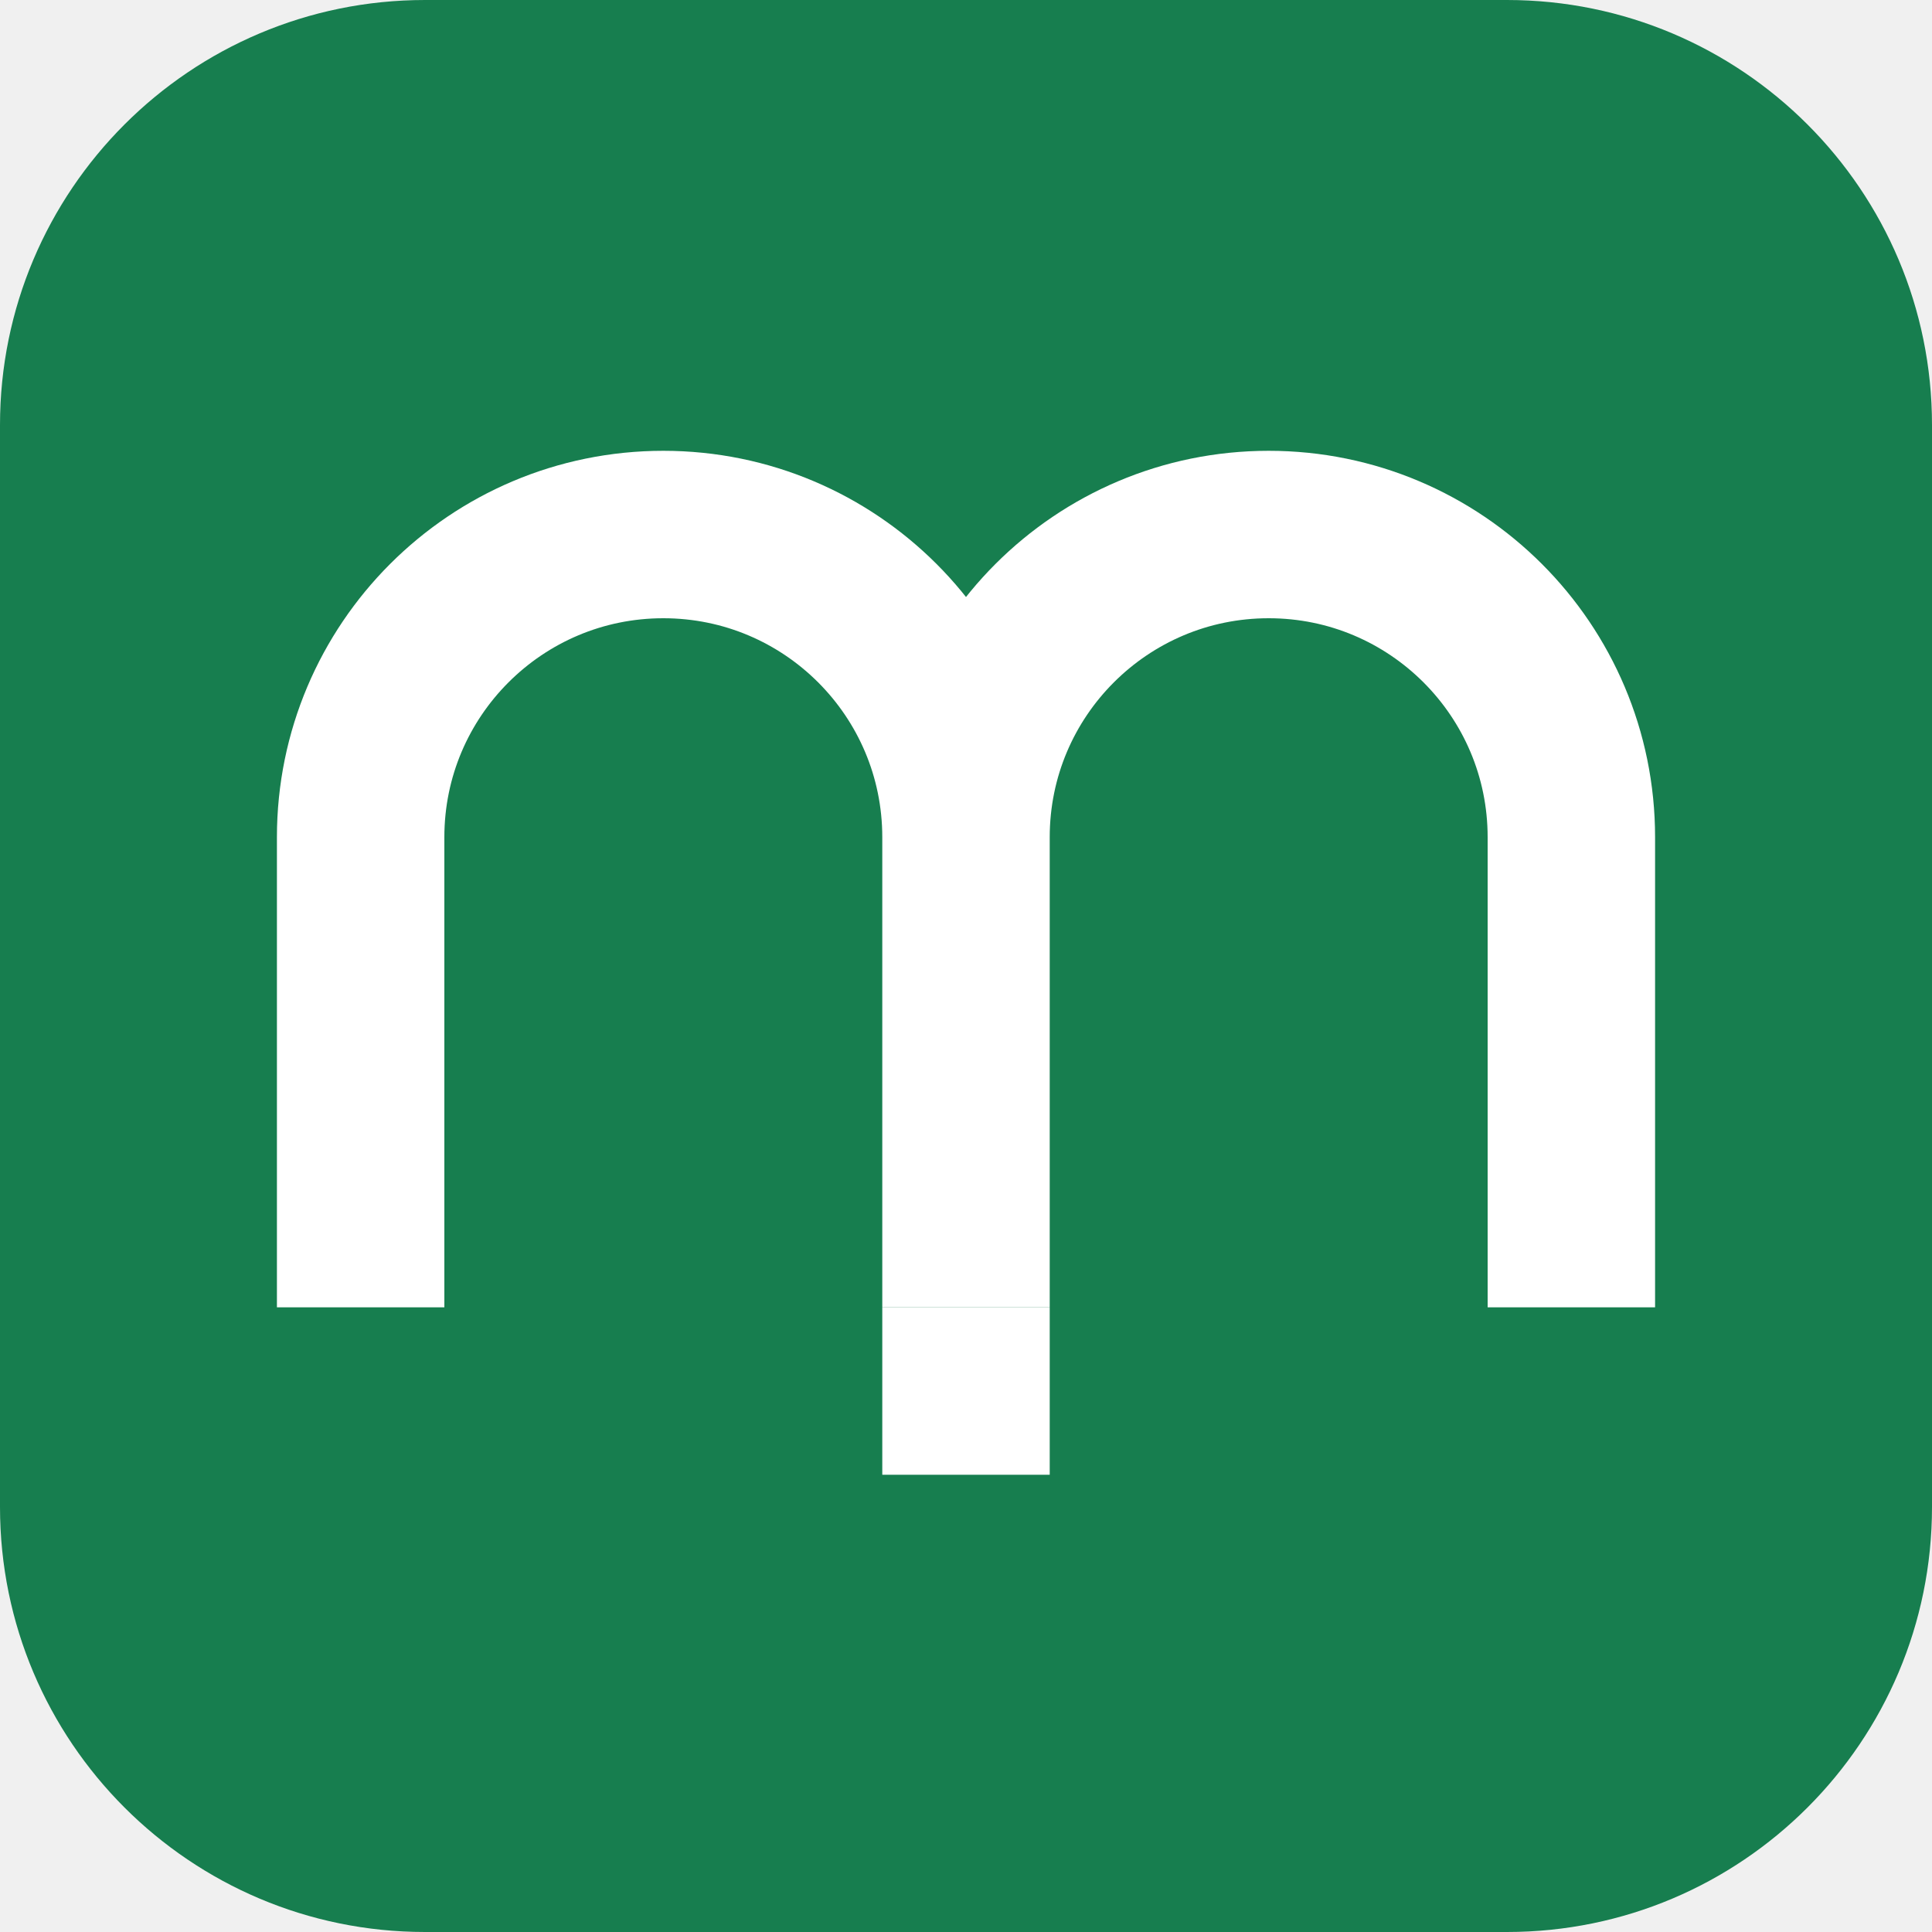
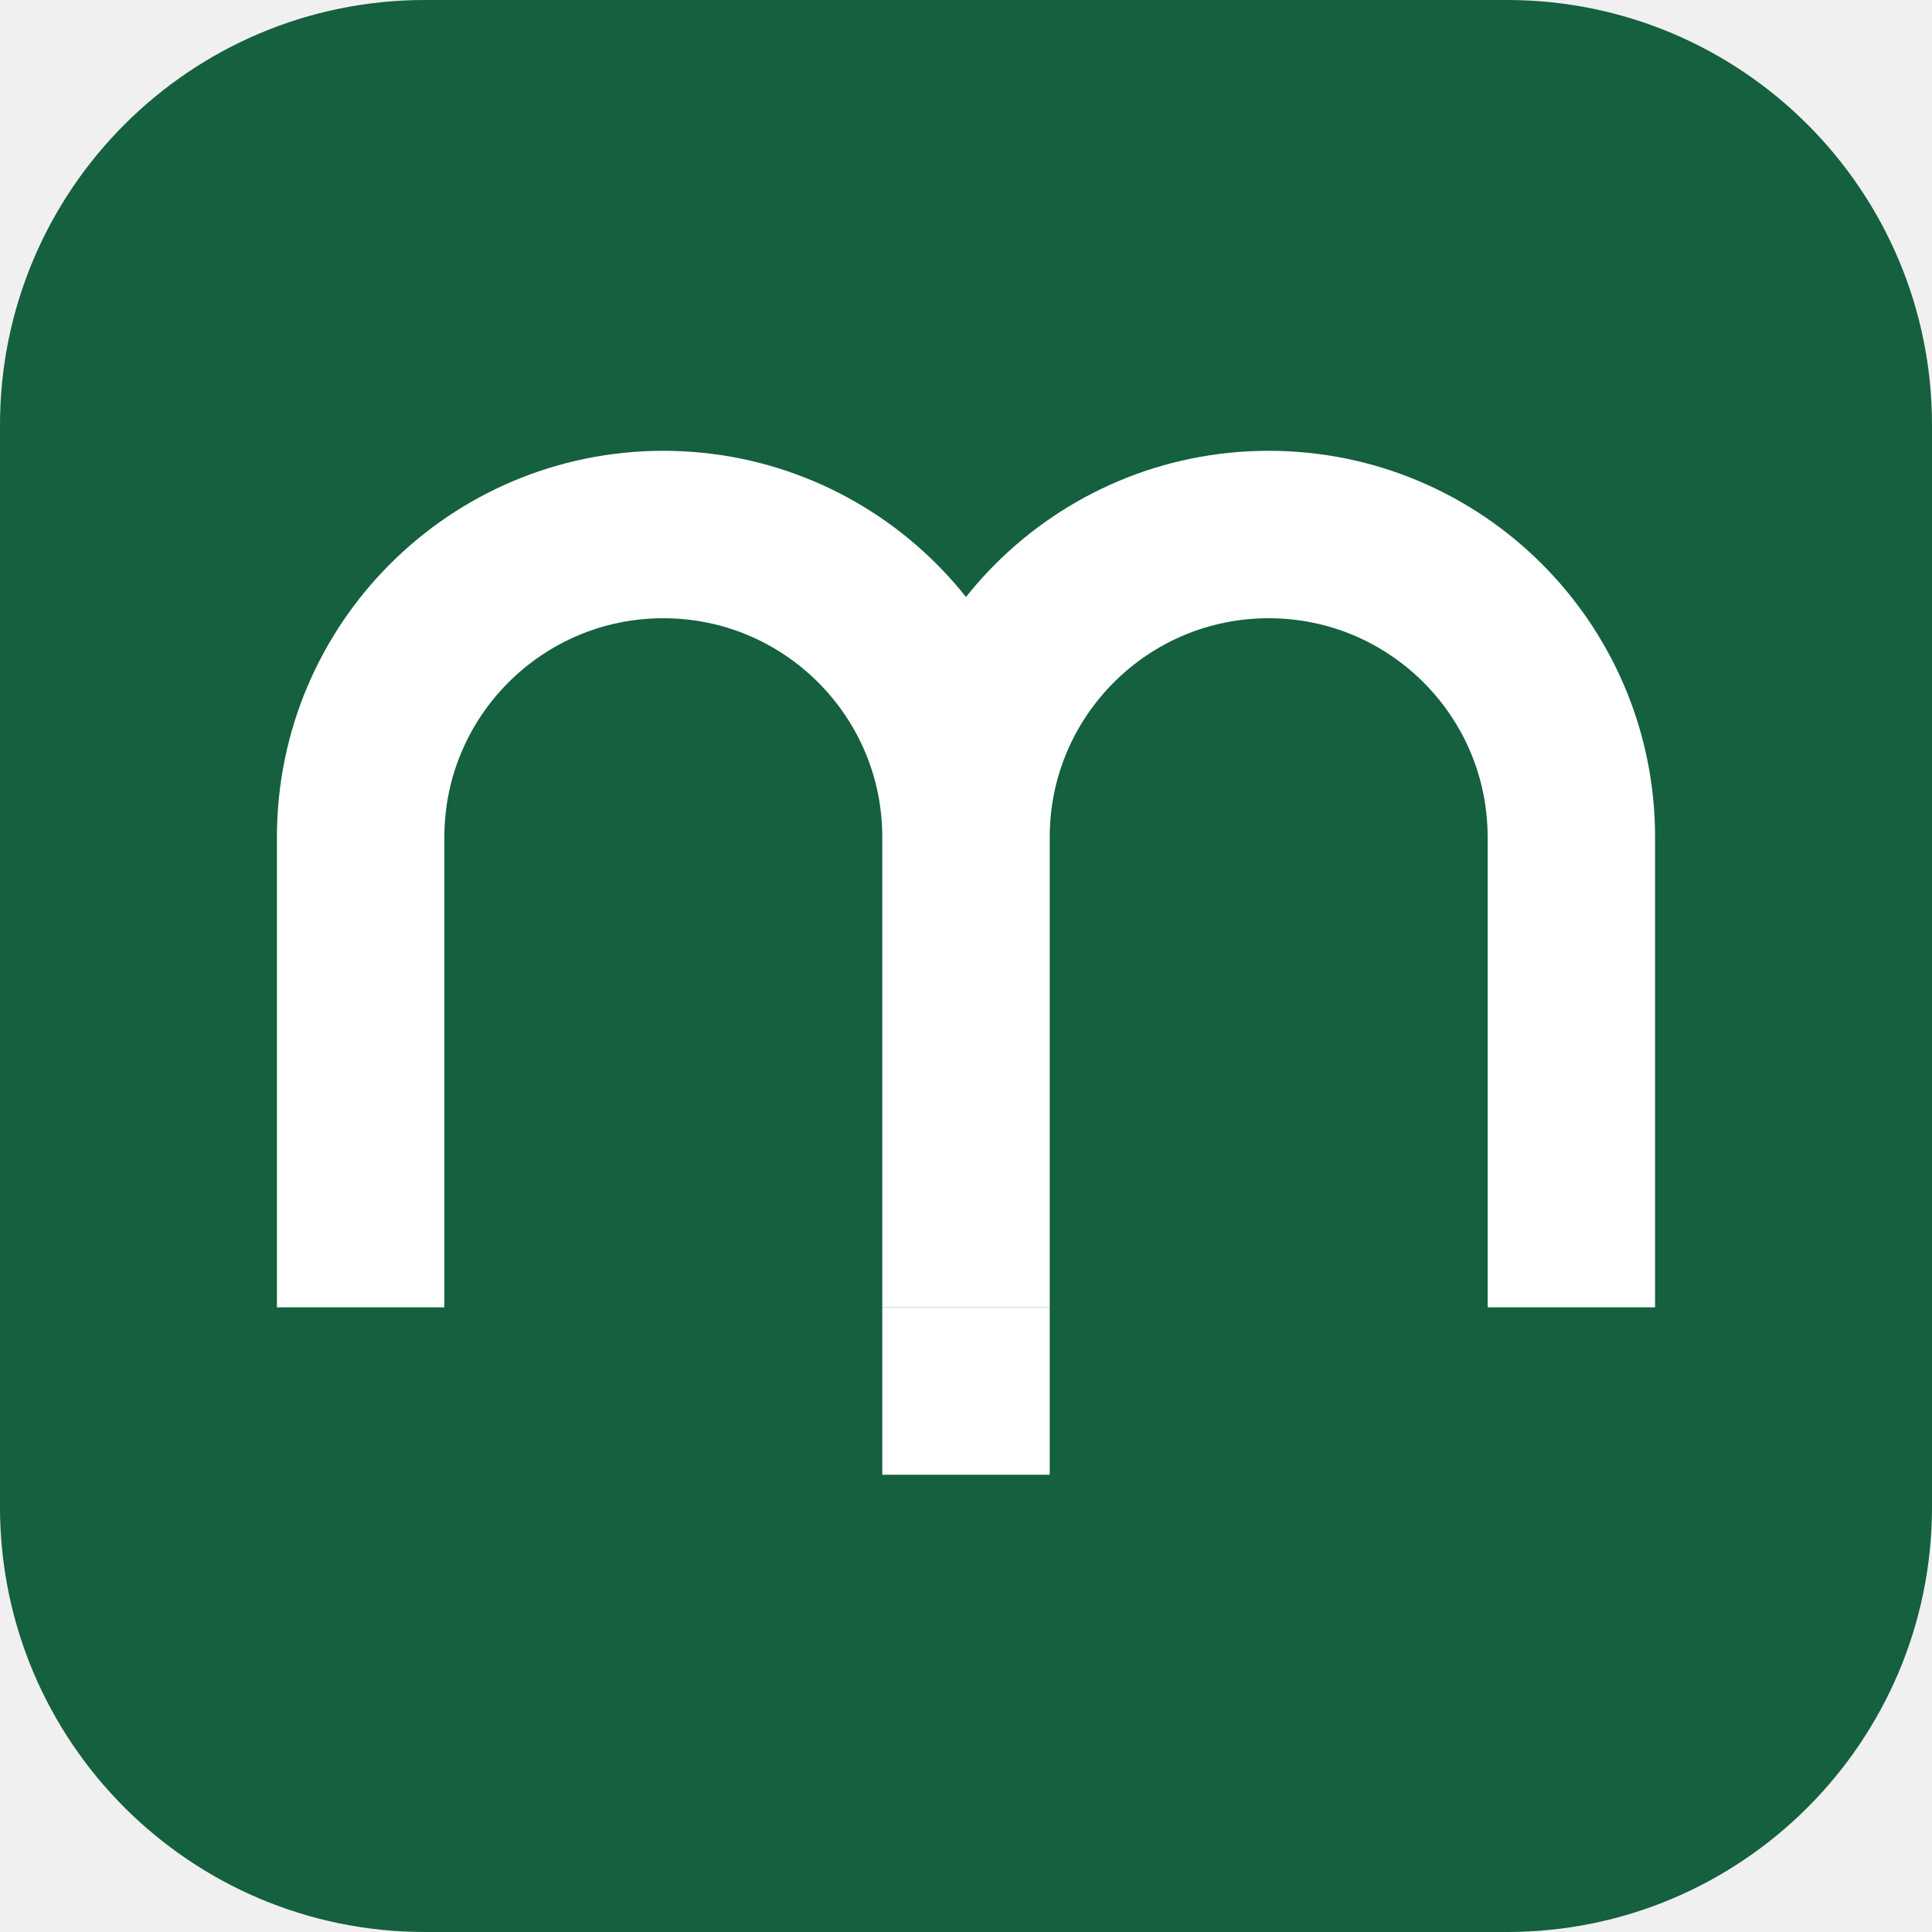
<svg xmlns="http://www.w3.org/2000/svg" viewBox="-43 -20 300 300" role="img" aria-label="Agence Maldia">
-   <rect x="-43" y="-20" width="300" height="300" rx="66" fill="#177e4f" />
+   <rect x="-43" y="-20" width="300" height="300" rx="66" fill="#14603f" />
  <g transform="translate(0,-17)" fill="none" stroke="#ffffff" stroke-width="26" stroke-linecap="butt" stroke-linejoin="miter">
    <path d="M13 200V127A47 47 0 0 1 107 127V200M107 127A47 47 0 0 1 201 127V200" />
    <rect x="94" y="200" width="26" height="26" fill="#ffffff" stroke="none" />
  </g>
</svg>
